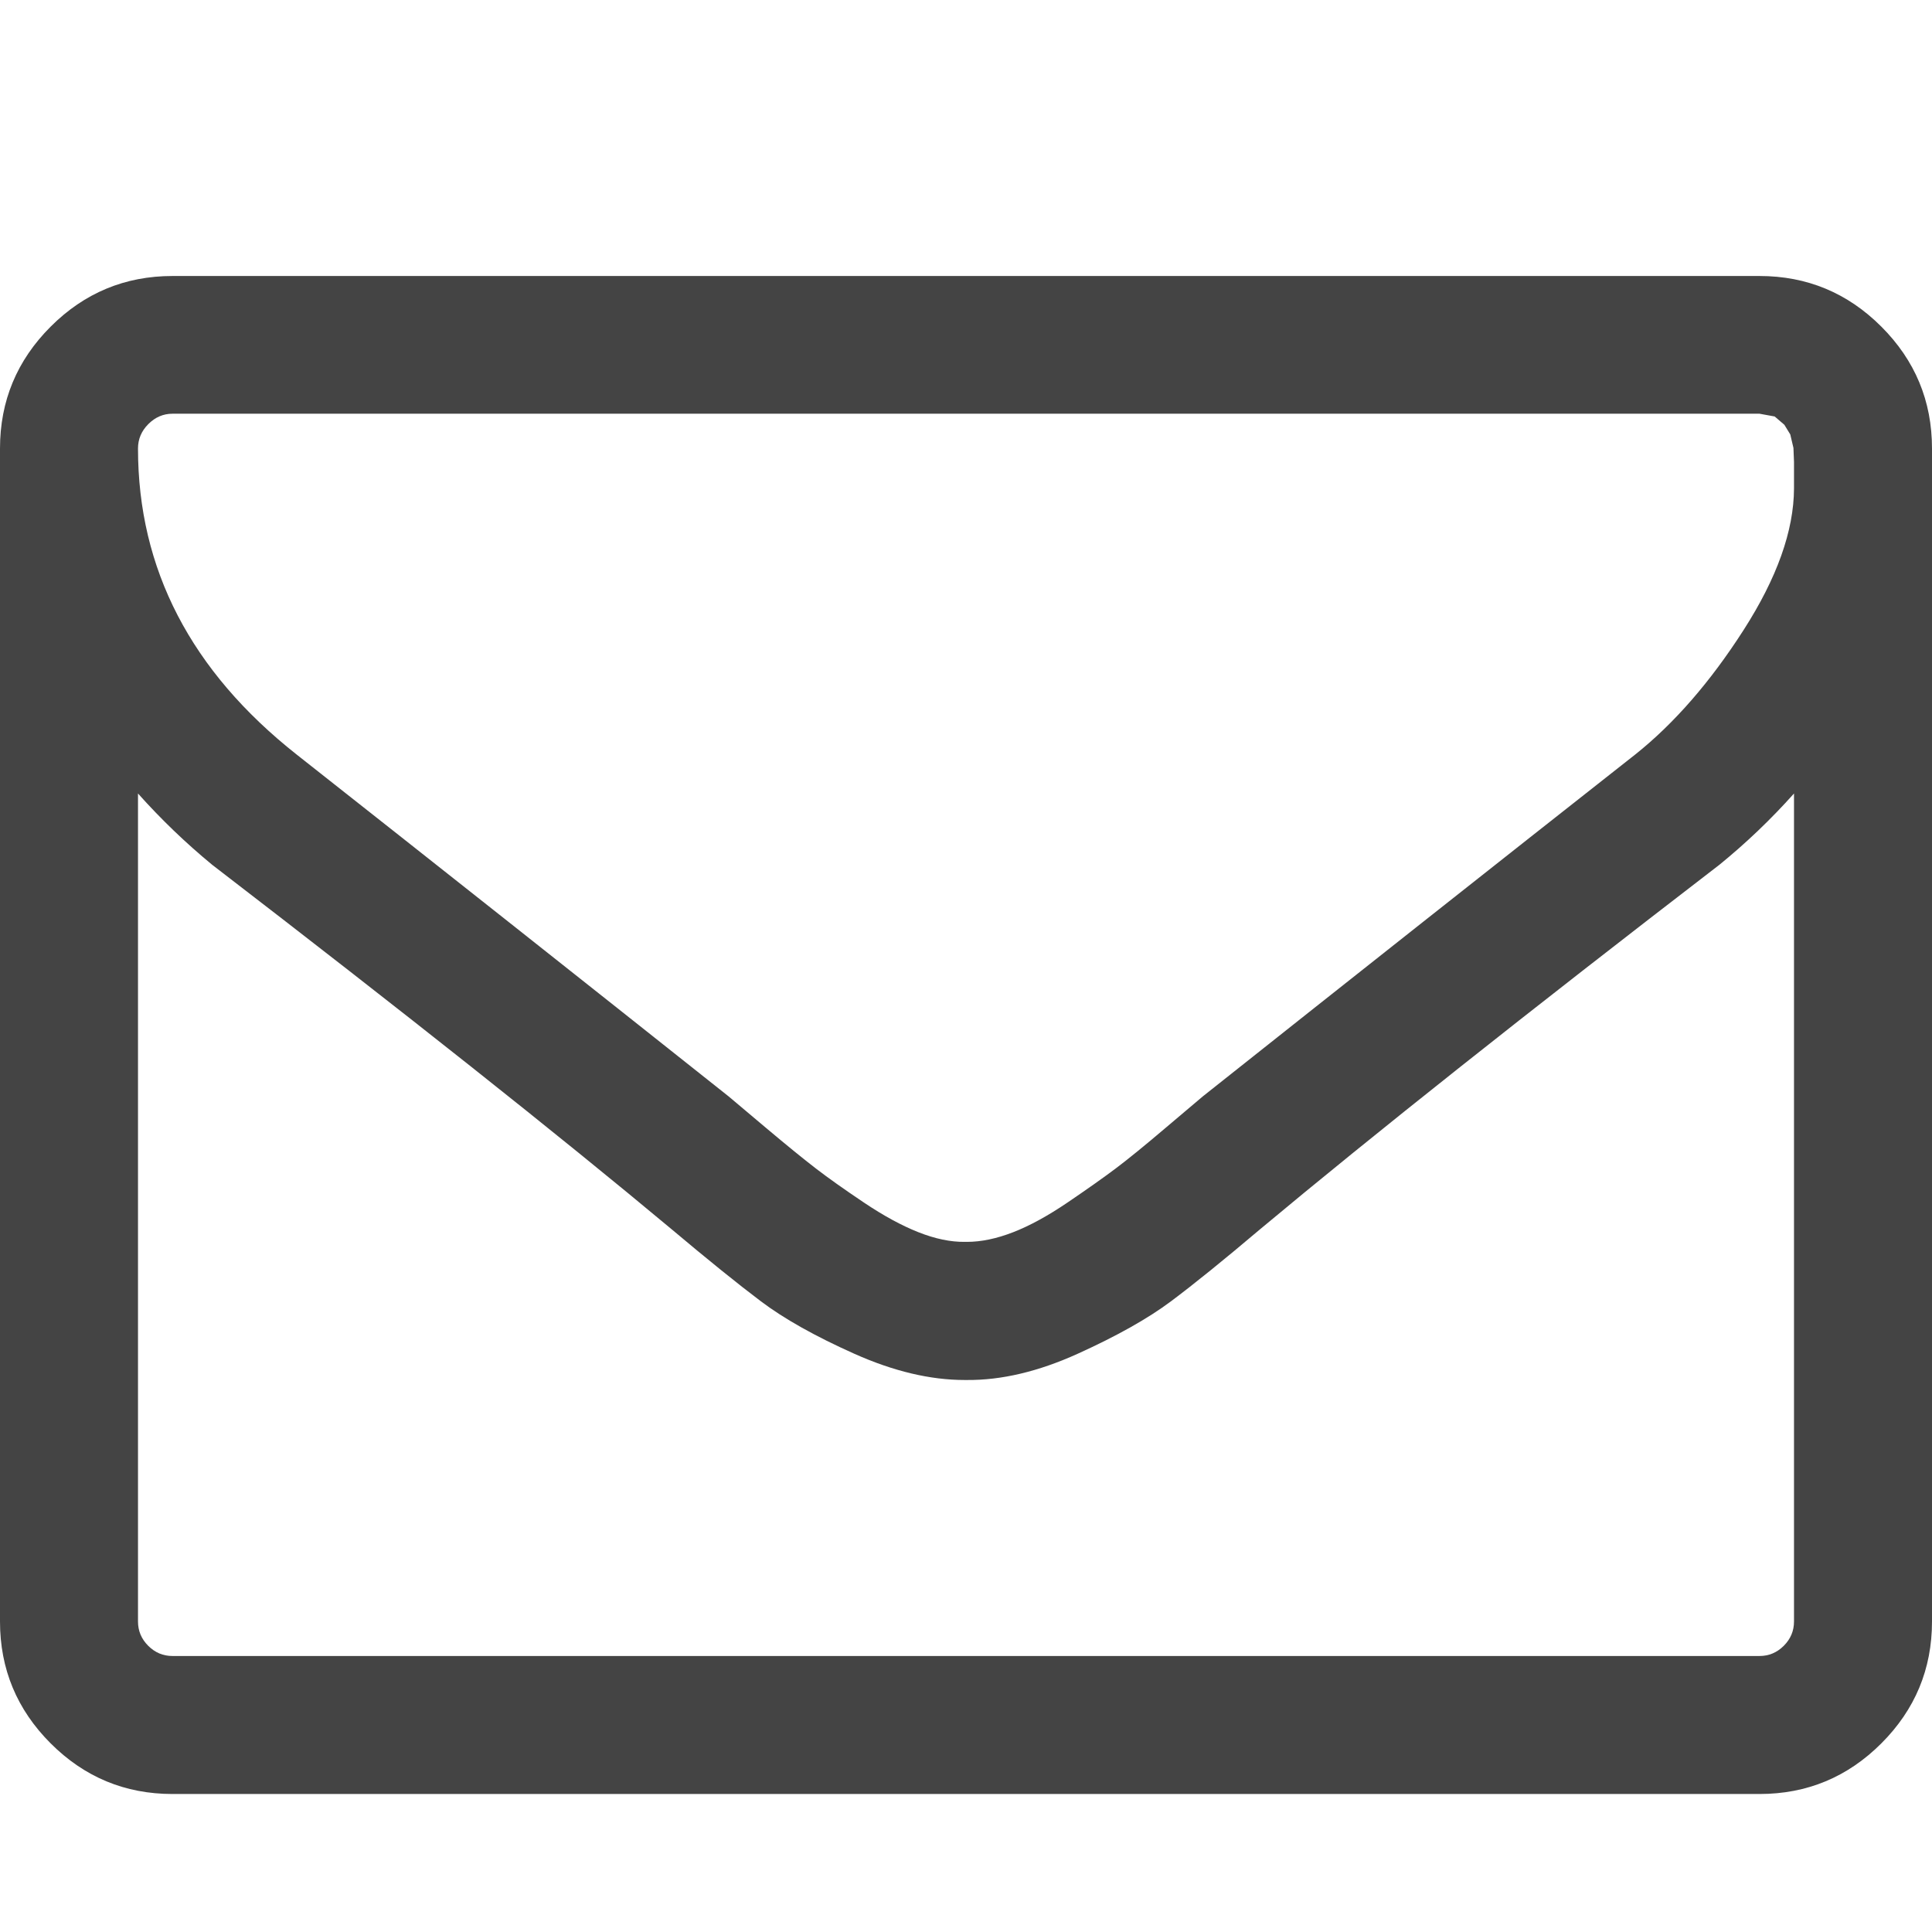
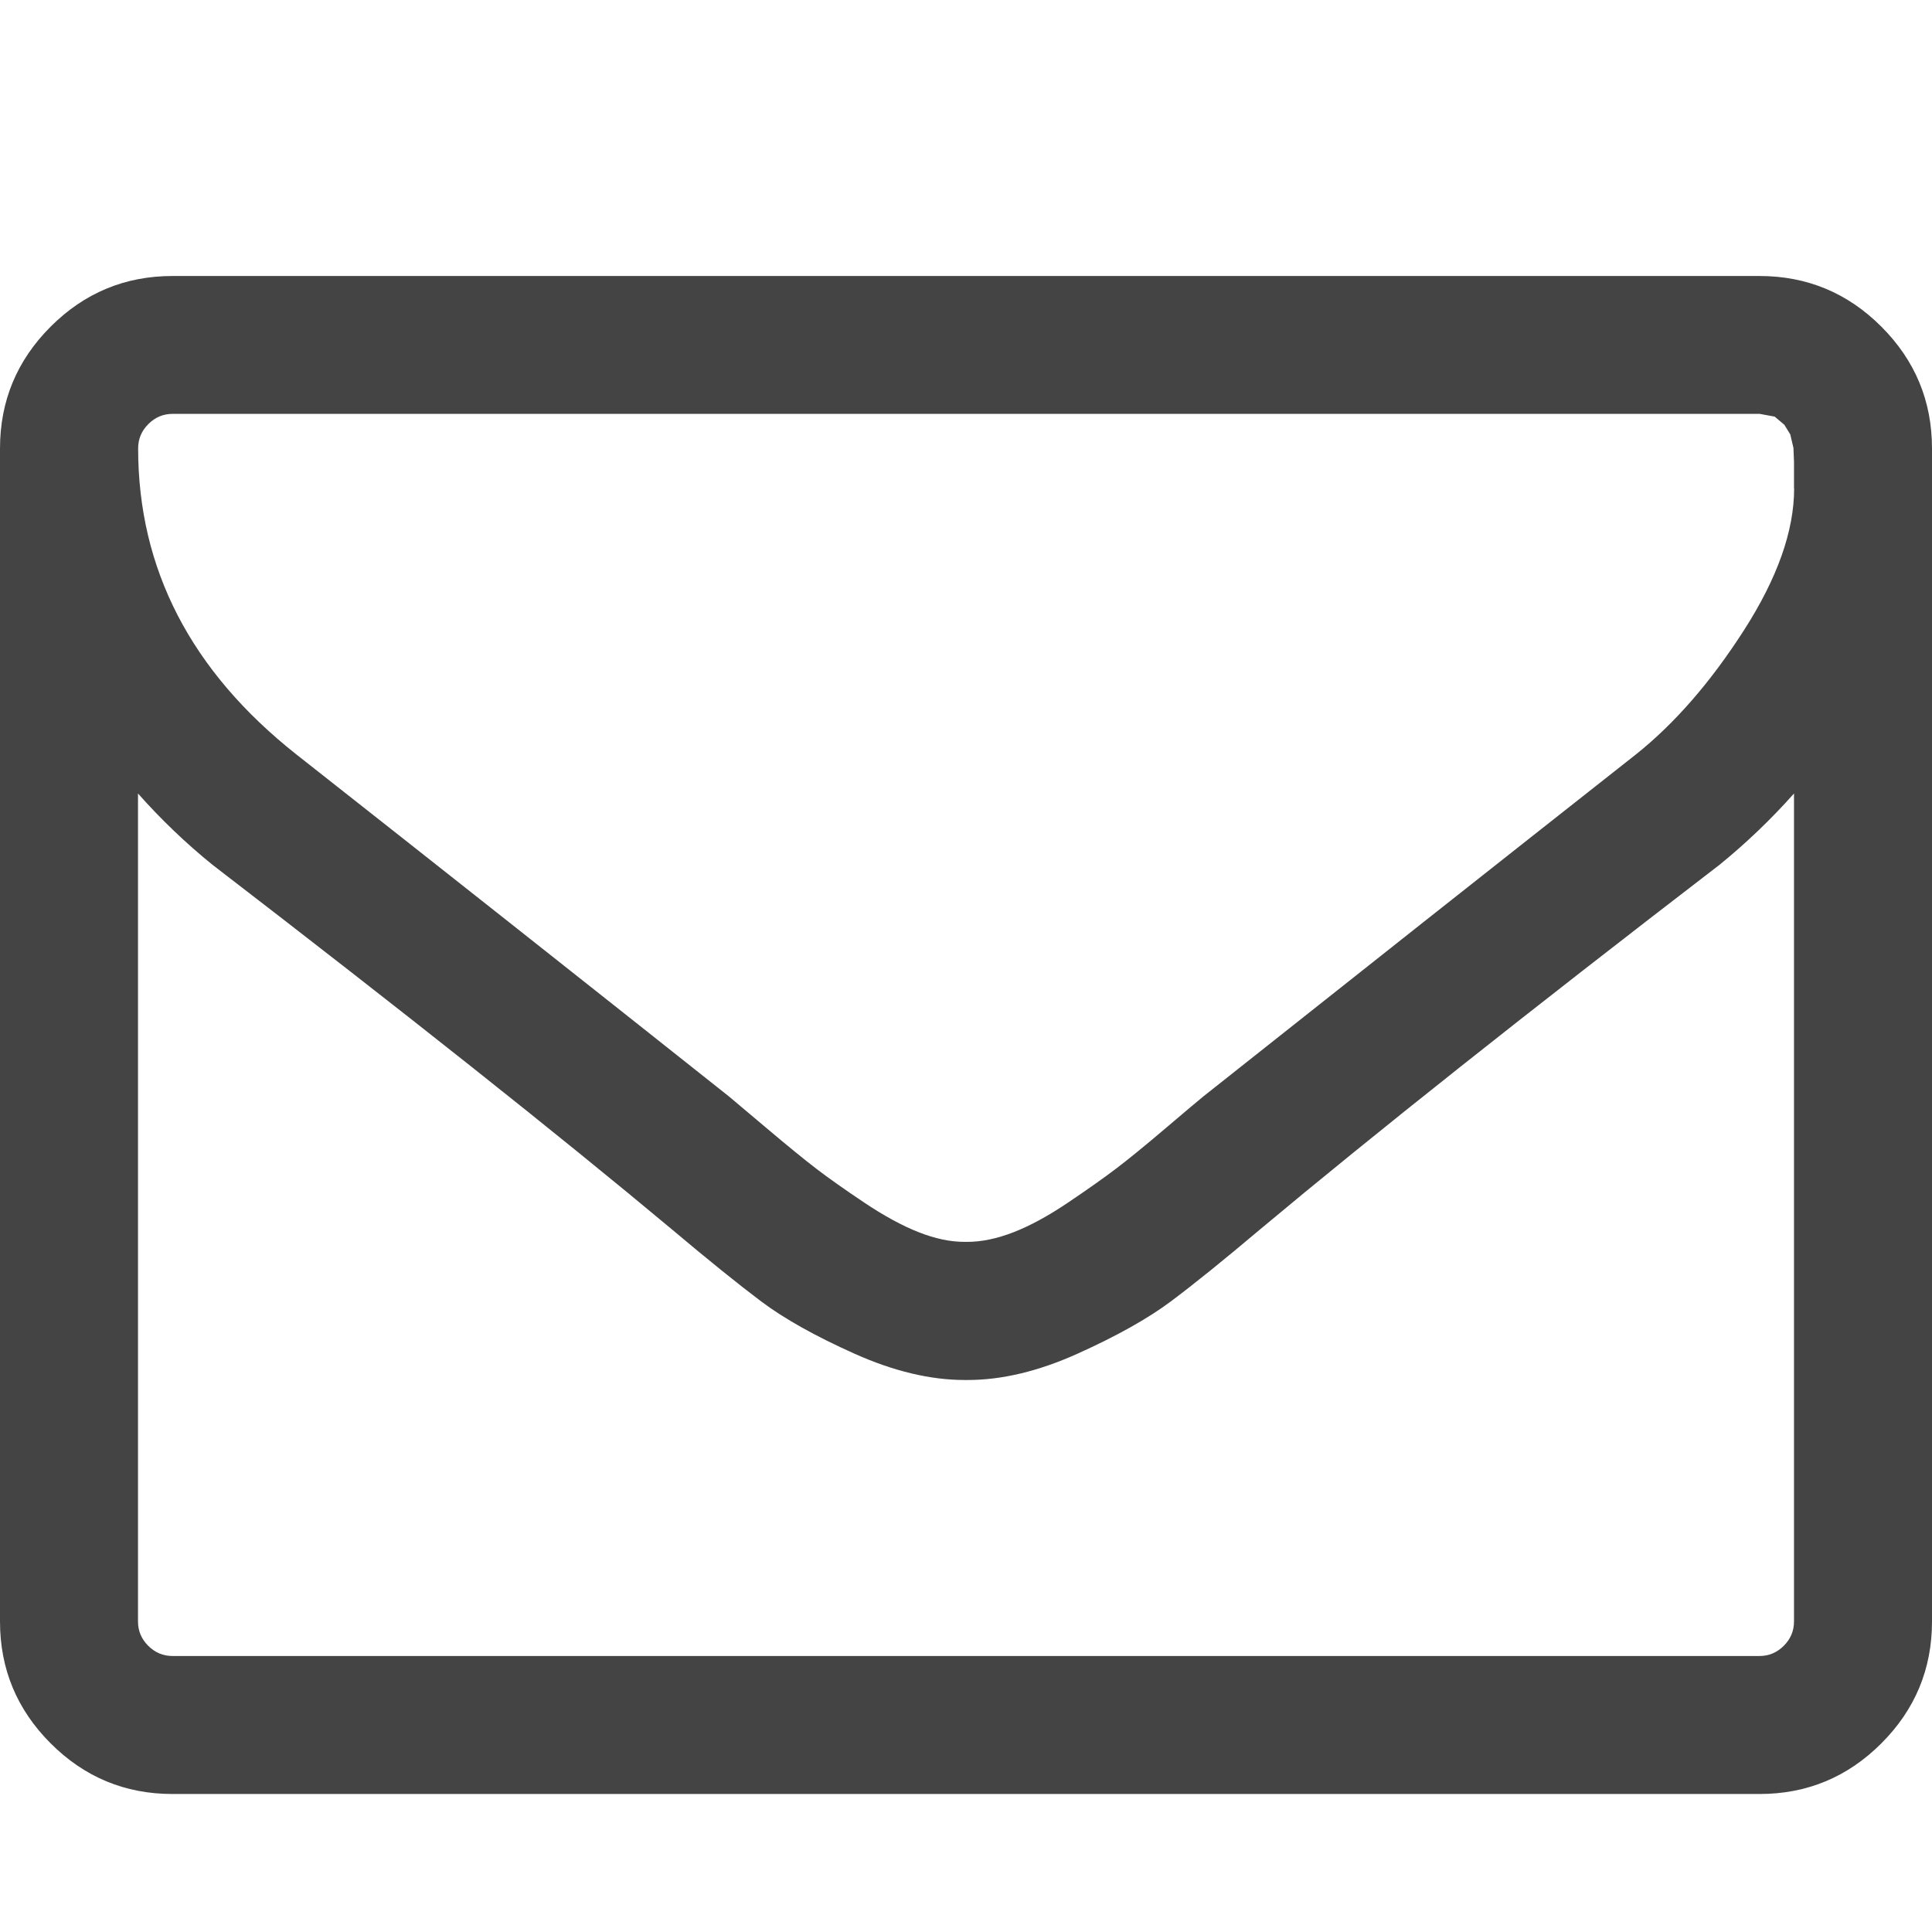
- <svg xmlns="http://www.w3.org/2000/svg" width="14" height="14" viewBox="0 0 14 14">
-   <path fill="#444" d="M13 11.75v-6q-.25.28-.54.516-2.093 1.61-3.327 2.64-.398.337-.648.524t-.676.38-.802.19h-.016q-.375 0-.8-.19t-.677-.38-.648-.523q-1.234-1.03-3.328-2.64Q1.25 6.03 1 5.75v6q0 .102.074.176T1.25 12h11.5q.102 0 .176-.074T13 11.75zm0-8.21v-.192l-.004-.102-.023-.098-.043-.07-.07-.06-.11-.02H1.25q-.1 0-.175.075T1 3.25q0 1.31 1.15 2.218Q3.656 6.655 5.28 7.945q.047.04.273.23t.36.293.347.246.395.215.336.07h.016q.155 0 .335-.07t.395-.216.348-.246.36-.293.272-.23q1.625-1.29 3.133-2.477.422-.336.785-.902T13 3.54zm1-.29v8.5q0 .516-.367.883T12.75 13H1.25q-.516 0-.883-.367T0 11.75v-8.5q0-.516.367-.883T1.25 2h11.5q.516 0 .883.367T14 3.25z" />
+ <svg xmlns="http://www.w3.org/2000/svg" width="14" height="14">
+   <path fill="#444" d="M13 11.75v-6q-.25.281-.539.516-2.094 1.609-3.328 2.641-.398.336-.648.523t-.676.379-.801.191h-.016q-.375 0-.801-.191t-.676-.379-.648-.523Q3.633 7.876 1.539 6.266 1.25 6.032 1 5.75v6q0 .102.074.176T1.25 12h11.5q.102 0 .176-.074T13 11.75zm0-8.211v-.191l-.004-.102-.023-.098-.043-.07-.07-.059-.109-.02h-11.5q-.102 0-.176.074t-.074.176q0 1.312 1.148 2.219 1.508 1.187 3.133 2.477l.273.23q.226.191.359.293t.348.246.395.215.336.07h.016q.156 0 .336-.07t.395-.215.348-.246.359-.293.273-.23q1.625-1.289 3.133-2.477.422-.336.785-.902t.363-1.027zm1-.289v8.5q0 .516-.367.883T12.75 13H1.25q-.516 0-.883-.367T0 11.75v-8.5q0-.516.367-.883T1.25 2h11.5q.516 0 .883.367T14 3.25z" />
</svg>
